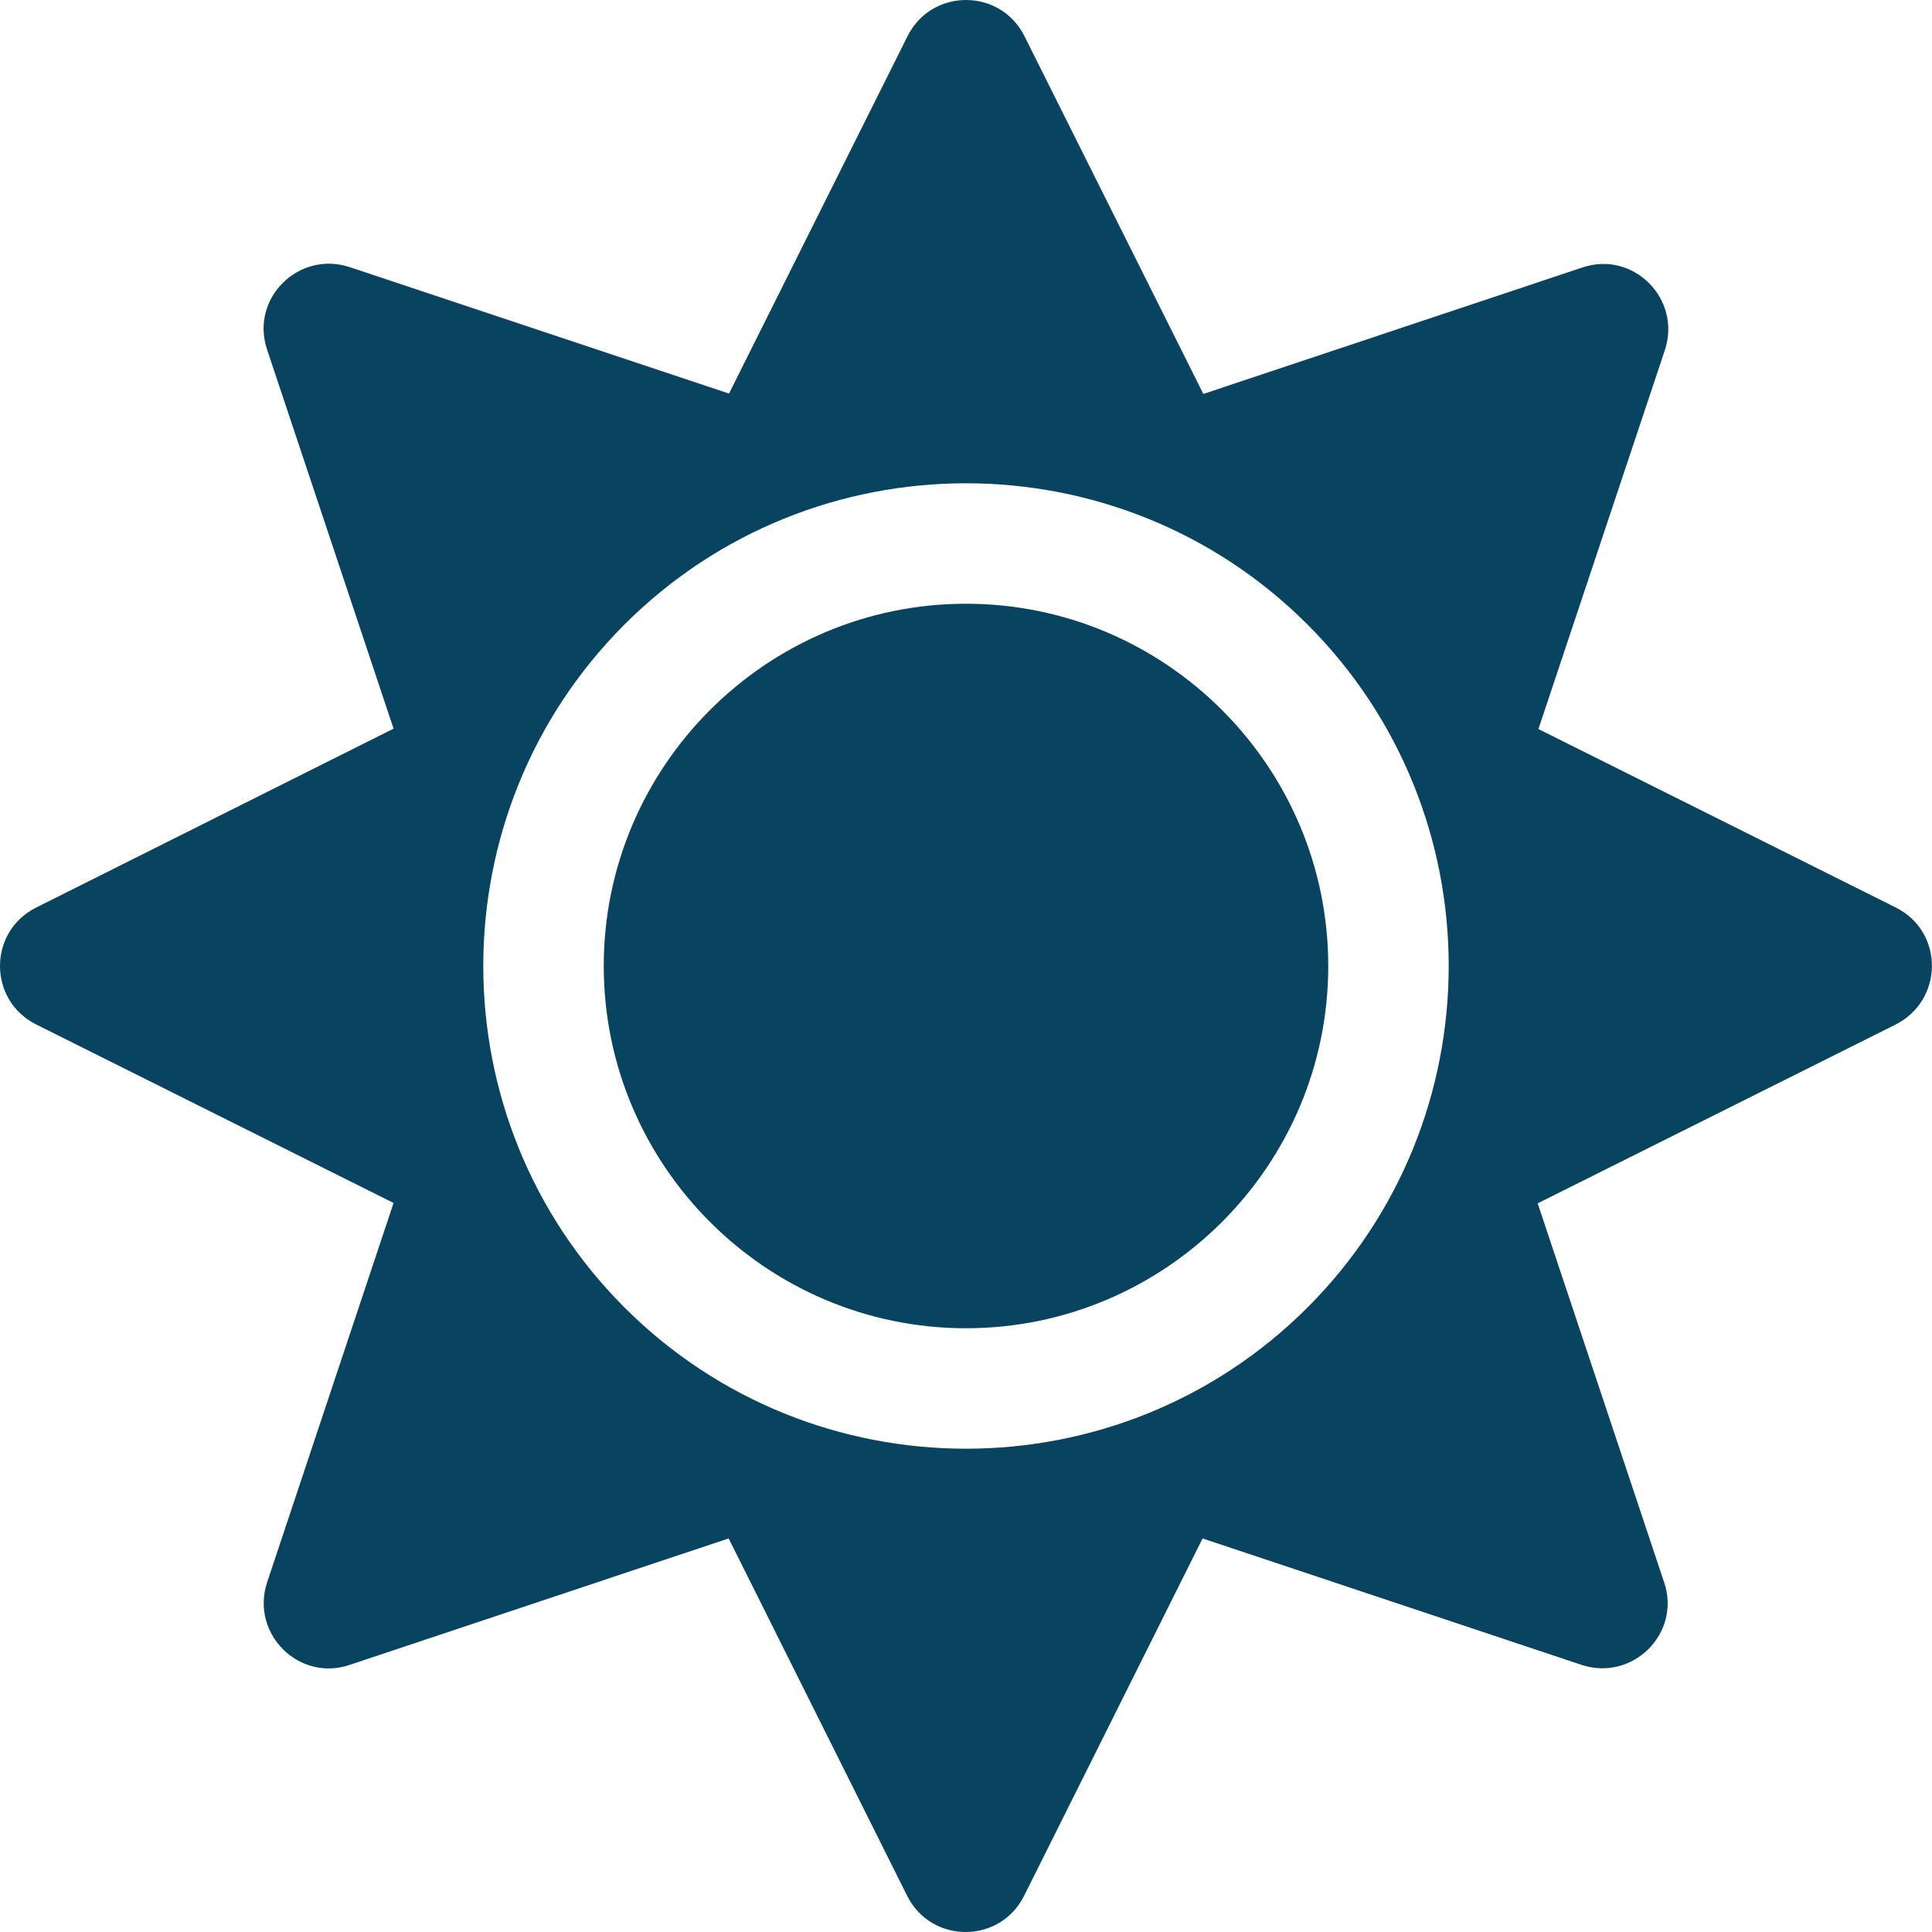
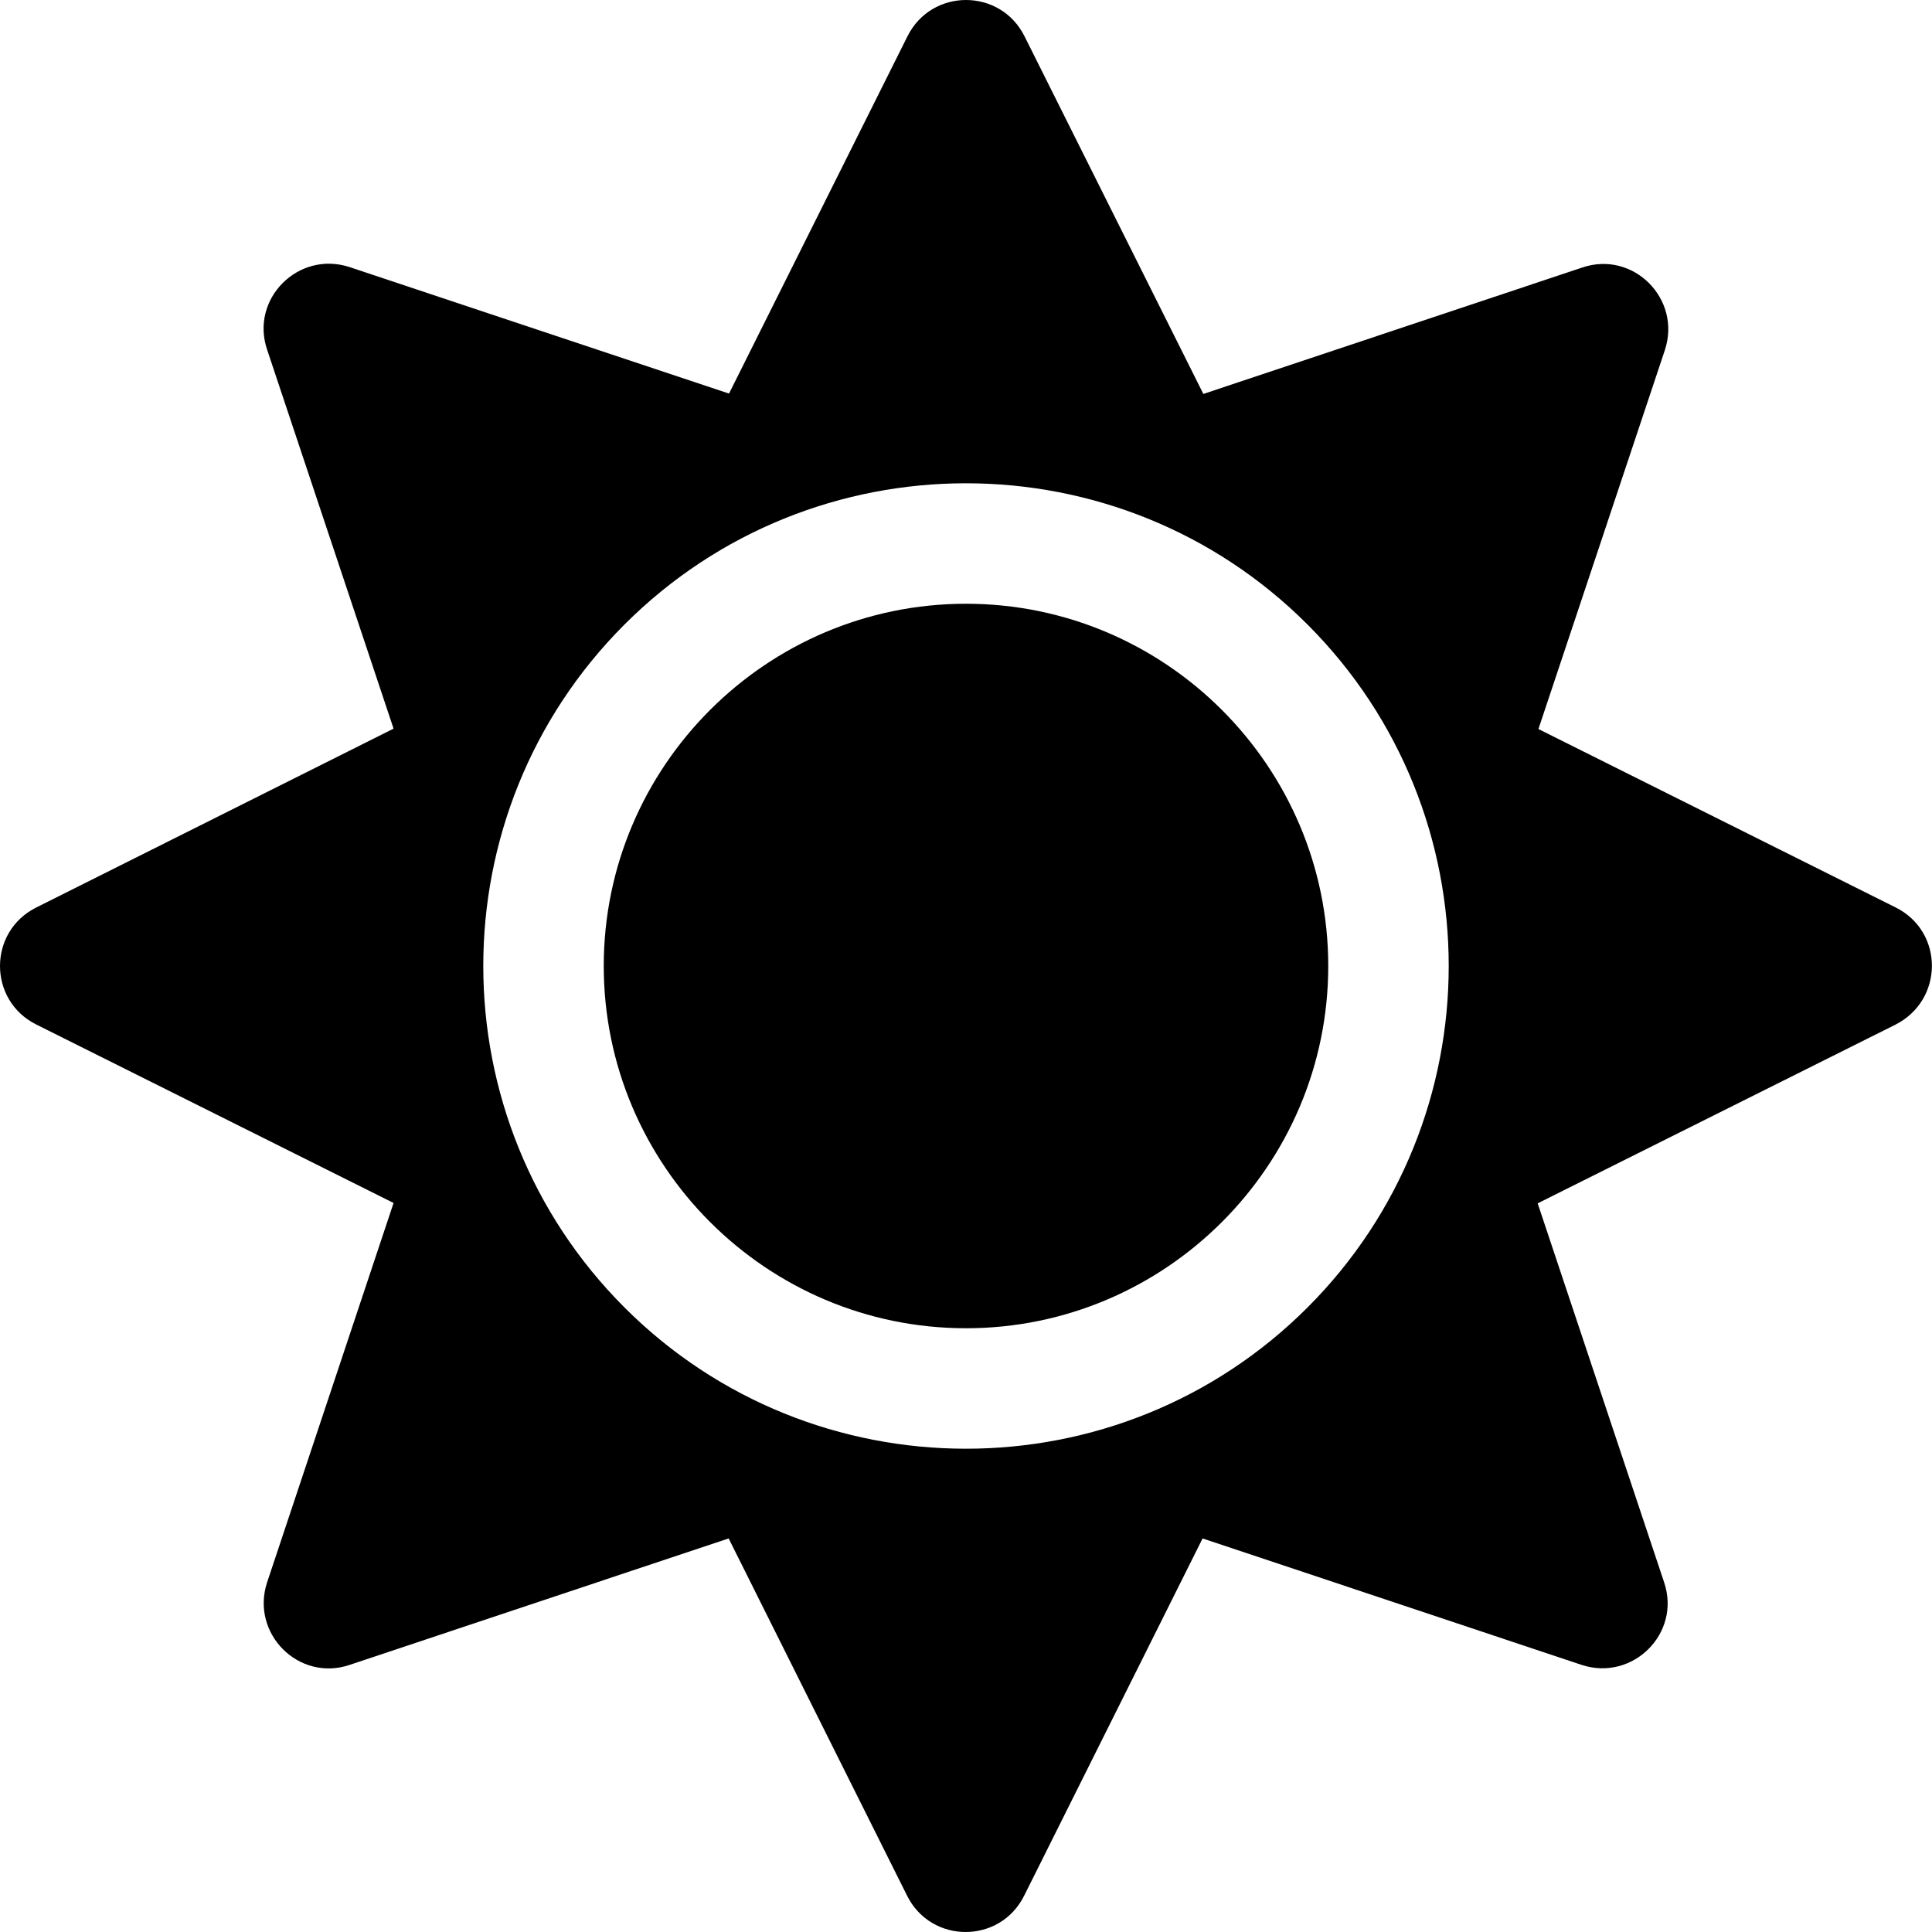
<svg xmlns="http://www.w3.org/2000/svg" aria-hidden="true" focusable="false" data-prefix="fas" data-icon="sun" class="svg-inline--fa fa-sun fa-w-16" role="img" viewBox="0 0 512 512">
-   <path d="M256 160c-52.9 0-96 43.1-96 96s43.1 96 96 96 96-43.1 96-96-43.1-96-96-96zm246.4 80.5l-94.7-47.3 33.5-100.4c4.5-13.6-8.4-26.5-21.9-21.9l-100.4 33.5-47.4-94.8c-6.4-12.8-24.6-12.8-31 0l-47.3 94.7L92.7 70.8c-13.6-4.5-26.5 8.4-21.9 21.9l33.5 100.4-94.7 47.4c-12.8 6.4-12.8 24.6 0 31l94.7 47.3-33.5 100.5c-4.5 13.6 8.4 26.5 21.9 21.9l100.4-33.5 47.3 94.7c6.4 12.8 24.6 12.8 31 0l47.3-94.7 100.4 33.5c13.6 4.5 26.5-8.4 21.9-21.9l-33.5-100.4 94.7-47.3c13-6.5 13-24.7.2-31.1zm-155.9 106c-49.9 49.9-131.1 49.9-181 0-49.9-49.9-49.9-131.1 0-181 49.9-49.9 131.1-49.9 181 0 49.9 49.9 49.9 131.1 0 181z" style="fill: rgb(8, 67, 95);" />
+   <path d="M256 160c-52.9 0-96 43.1-96 96s43.1 96 96 96 96-43.1 96-96-43.1-96-96-96zm246.4 80.5l-94.7-47.3 33.5-100.4c4.5-13.6-8.4-26.5-21.9-21.9l-100.4 33.5-47.4-94.8c-6.4-12.8-24.6-12.8-31 0l-47.3 94.7L92.7 70.8c-13.6-4.5-26.5 8.4-21.9 21.9l33.5 100.4-94.7 47.4c-12.8 6.4-12.8 24.6 0 31l94.7 47.3-33.5 100.5c-4.5 13.6 8.4 26.5 21.9 21.9l100.4-33.5 47.3 94.7c6.4 12.8 24.6 12.8 31 0l47.3-94.7 100.4 33.5c13.6 4.5 26.5-8.4 21.9-21.9l-33.5-100.4 94.7-47.3c13-6.5 13-24.7.2-31.1zm-155.9 106c-49.9 49.9-131.1 49.9-181 0-49.9-49.9-49.9-131.1 0-181 49.9-49.9 131.1-49.9 181 0 49.9 49.9 49.9 131.1 0 181z" style="fill: rgb(0, 0, 0);" />
</svg>
